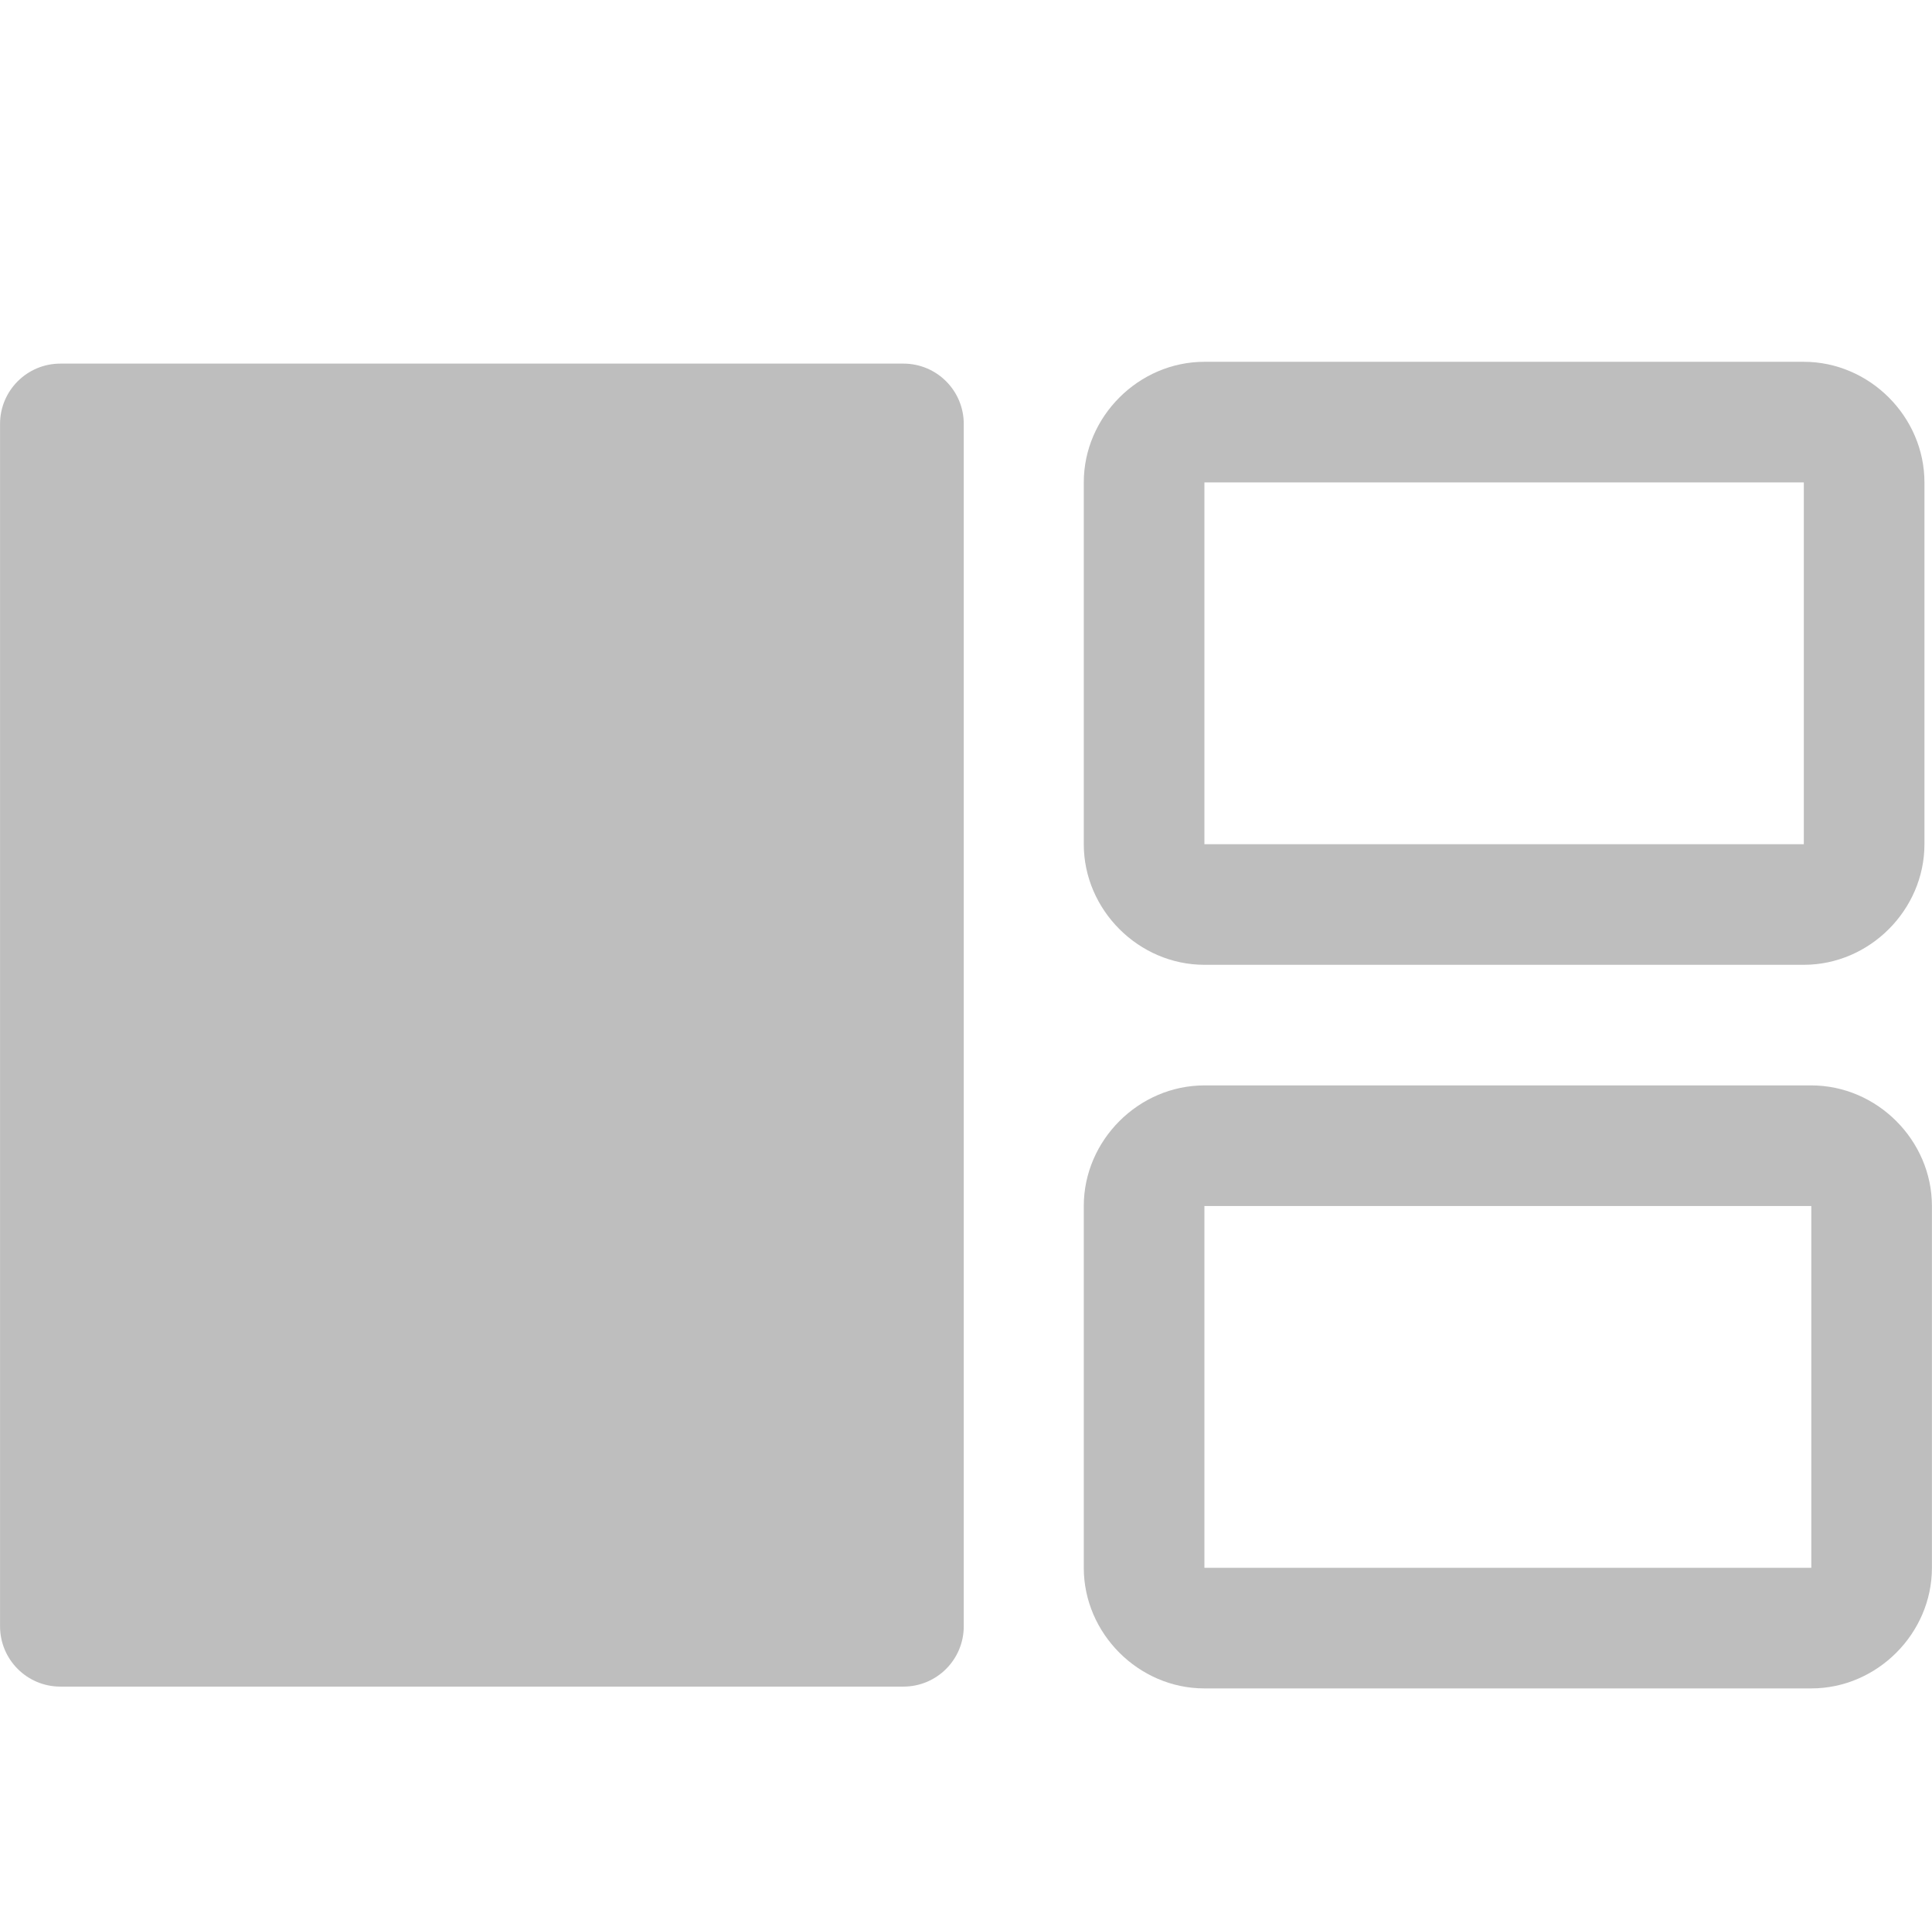
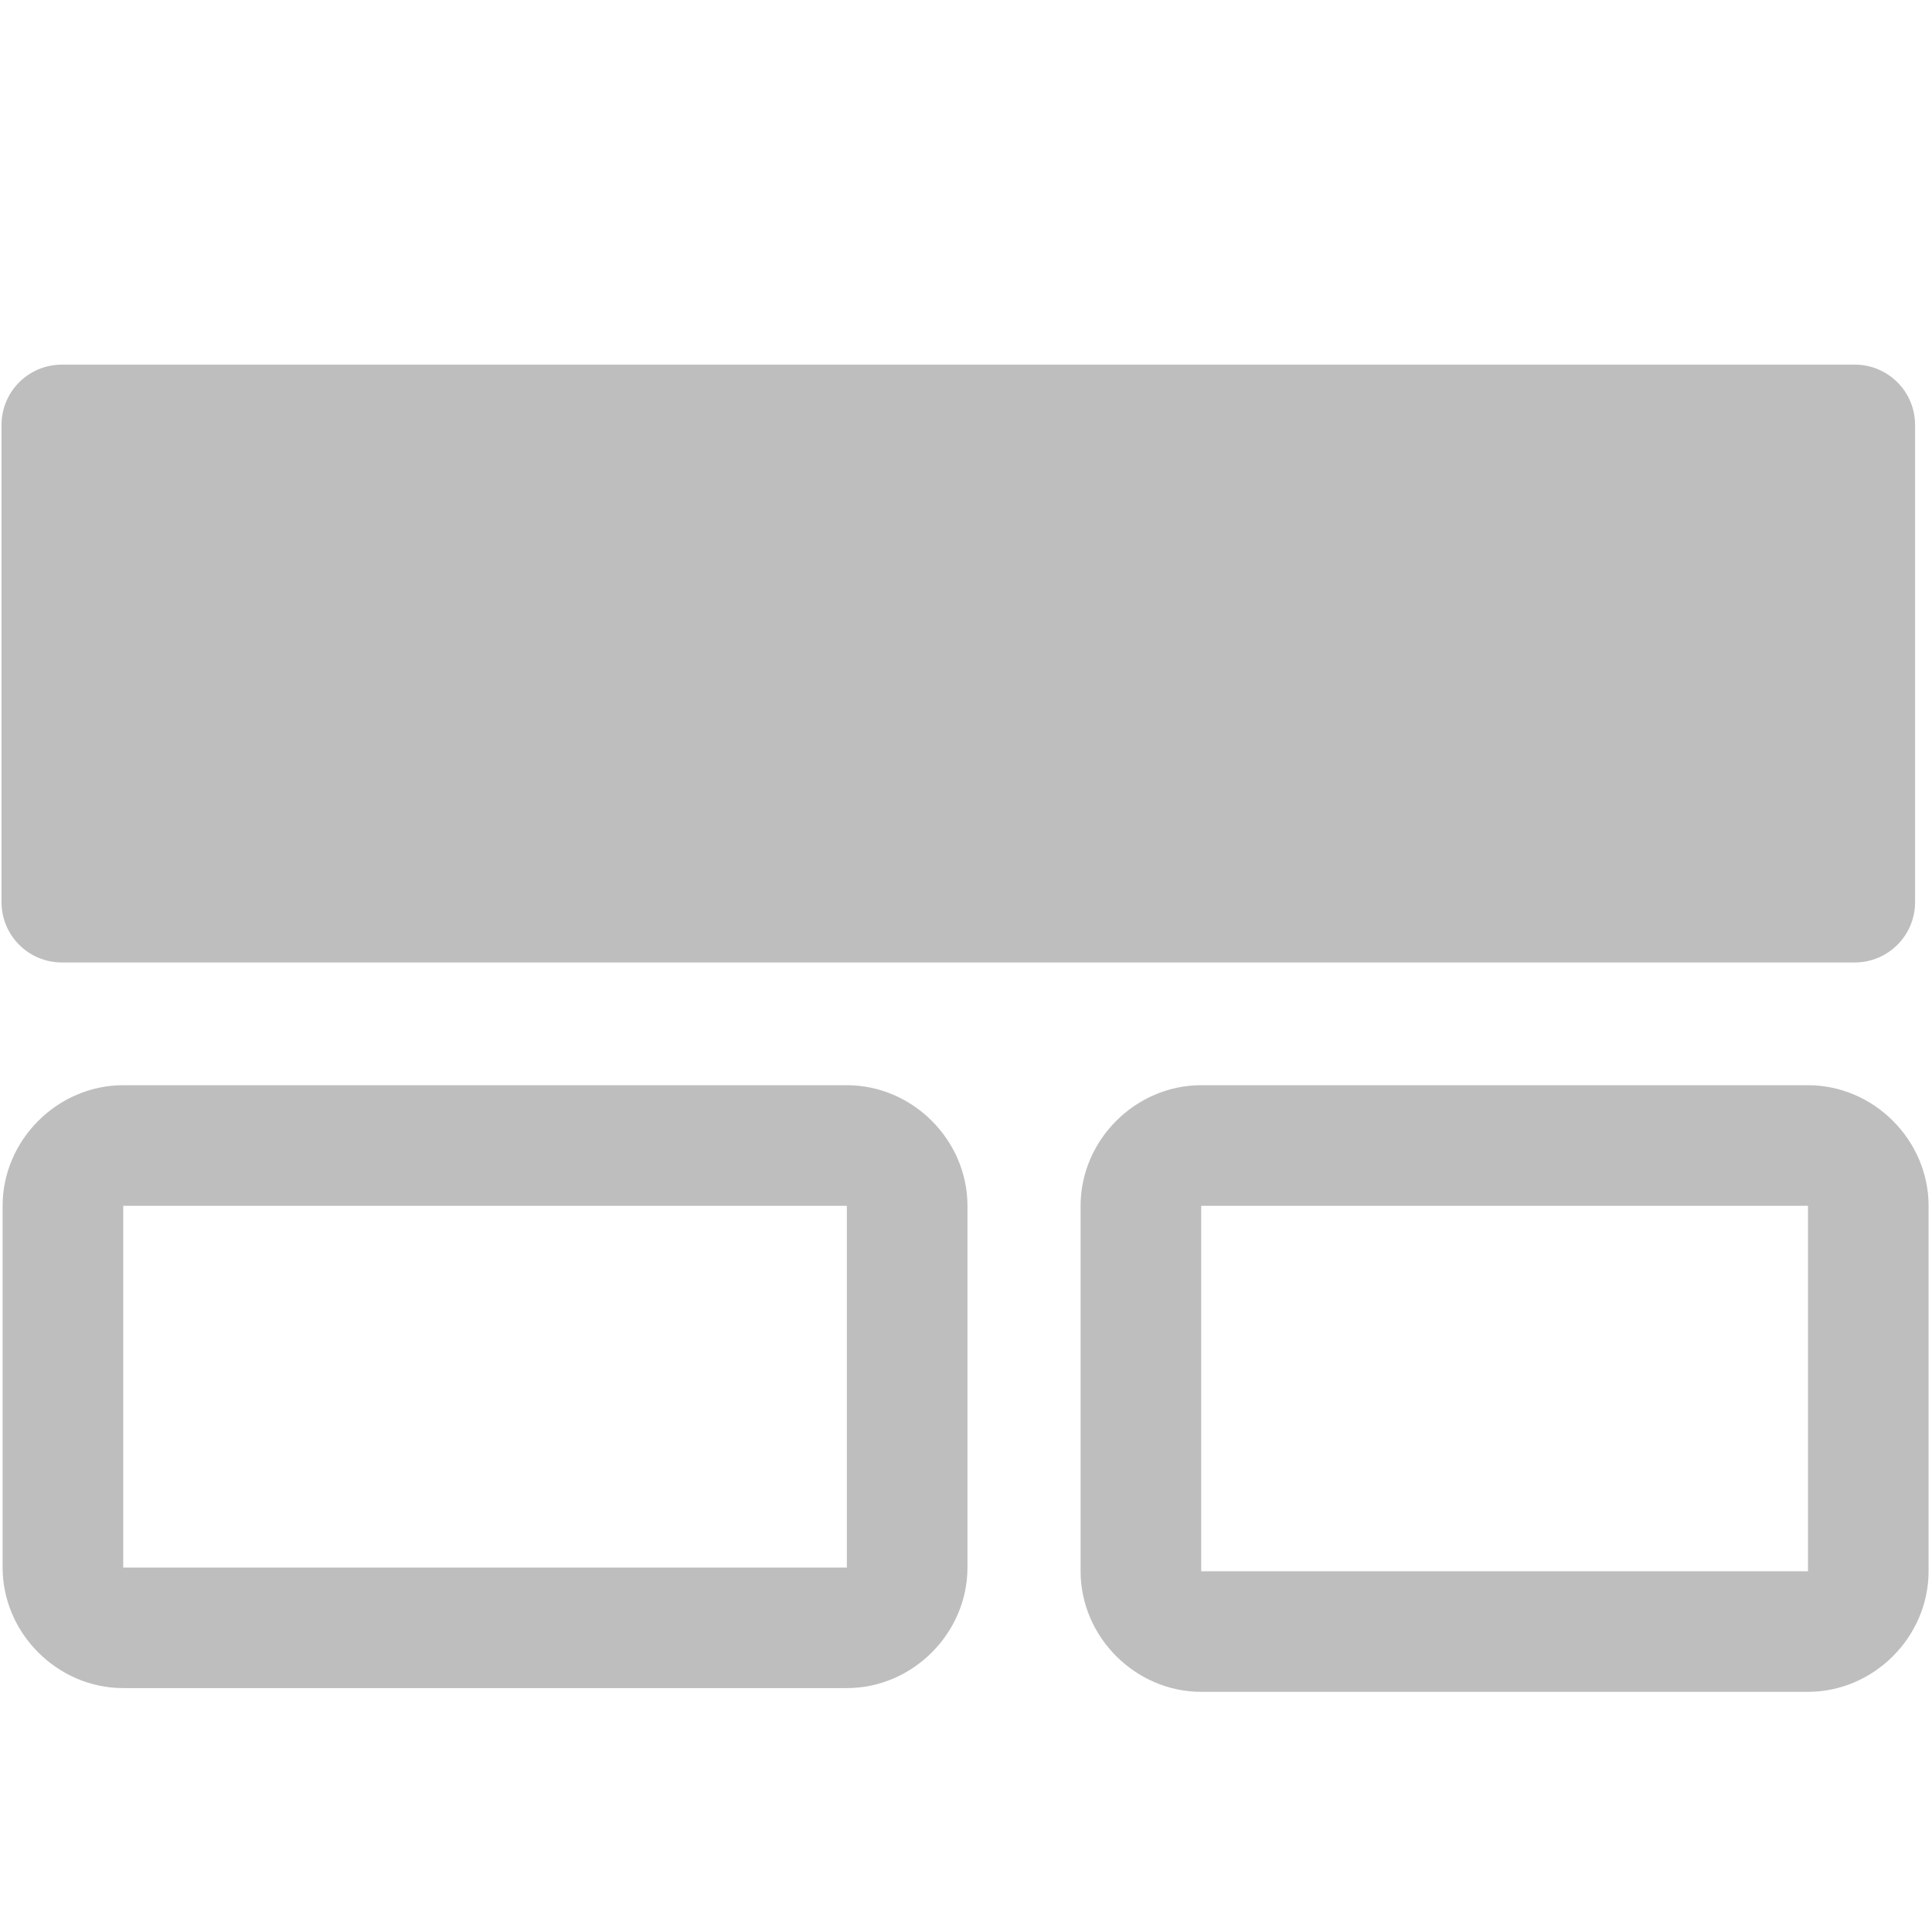
- <svg xmlns="http://www.w3.org/2000/svg" height="16" id="svg7384" version="1.1" width="16.016">
+ <svg xmlns="http://www.w3.org/2000/svg" height="16" id="svg7384" version="1.1" width="16.019">
  <defs id="defs7386" />
-   <g id="layer9" style="display:inline" transform="translate(-279.0158,-301)" />
-   <g id="layer16" transform="translate(-38.01562,-84)">
-     <g id="g4111-2-8" style="stroke:#bebebe;stroke-opacity:1;display:inline" transform="translate(-202.982,-193)">
+   <g id="layer9" style="display:inline" transform="translate(-259.0095,-301)" />
+   <g id="layer16" transform="translate(-18.00935,-84)">
+     <g id="g4111-2-1" style="stroke:#bebebe;stroke-width:0.1;stroke-miterlimit:4;stroke-opacity:1;stroke-dasharray:none;display:inline" transform="translate(-222.9719,-193)">
      
    </g>
-     <rect height="10.97" id="rect3772" rx="0.5" ry="0.5" style="color:#000000;fill:#bebebe;fill-opacity:1;fill-rule:nonzero;stroke:none;stroke-width:2.4;marker:none;visibility:visible;display:inline;overflow:visible;enable-background:accumulate" width="7.989" x="38.016" y="87.015" />
-     <path d="m 48,87 c -0.545,0 -1,0.455 -1,1 l 0,3 c 0,0.545 0.455,1 1,1 l 4.969,0 c 0.545,0 1,-0.455 1,-1 l 0,-3 c 0,-0.545 -0.455,-1 -1,-1 L 48,87 z m 0,1 4.969,0 0,3 L 48,91 48,88 z" id="rect3774" style="font-size:medium;font-style:normal;font-variant:normal;font-weight:normal;font-stretch:normal;text-indent:0;text-align:start;text-decoration:none;line-height:normal;letter-spacing:normal;word-spacing:normal;text-transform:none;direction:ltr;block-progression:tb;writing-mode:lr-tb;text-anchor:start;baseline-shift:baseline;color:#000000;fill:#bebebe;fill-opacity:1;fill-rule:nonzero;stroke:none;stroke-width:1;marker:none;visibility:visible;display:inline;overflow:visible;enable-background:accumulate;font-family:Sans;-inkscape-font-specification:Sans" />
-     <path d="m 48,93 c -0.545,0 -1,0.455 -1,1 l 0,3 c 0,0.545 0.455,1 1,1 l 5.031,0 c 0.545,0 1,-0.455 1,-1 l 0,-3 c 0,-0.545 -0.455,-1 -1,-1 L 48,93 z m 0,1 5.031,0 0,3 L 48,97 48,94 z" id="rect3776" style="font-size:medium;font-style:normal;font-variant:normal;font-weight:normal;font-stretch:normal;text-indent:0;text-align:start;text-decoration:none;line-height:normal;letter-spacing:normal;word-spacing:normal;text-transform:none;direction:ltr;block-progression:tb;writing-mode:lr-tb;text-anchor:start;baseline-shift:baseline;color:#000000;fill:#bebebe;fill-opacity:1;fill-rule:nonzero;stroke:none;stroke-width:1;marker:none;visibility:visible;display:inline;overflow:visible;enable-background:accumulate;font-family:Sans;-inkscape-font-specification:Sans" />
+     <rect height="4.958" id="rect3782" rx="0.5" ry="0.5" style="color:#000000;fill:#bebebe;fill-opacity:1;fill-rule:nonzero;stroke:none;stroke-width:2.4;marker:none;visibility:visible;display:inline;overflow:visible;enable-background:accumulate" width="15.866" x="18.022" y="87.024" />
+     <path d="m 19.031,93 c -0.545,0 -1,0.455 -1,1 l 0,3 c 0,0.545 0.455,1 1,1 l 6,0 c 0.545,0 1,-0.455 1,-1 l 0,-3 c 0,-0.545 -0.455,-1 -1,-1 l -6,0 z m 0,1 6,0 0,3 -6,0 0,-3 z" id="rect3784" style="font-size:medium;font-style:normal;font-variant:normal;font-weight:normal;font-stretch:normal;text-indent:0;text-align:start;text-decoration:none;line-height:normal;letter-spacing:normal;word-spacing:normal;text-transform:none;direction:ltr;block-progression:tb;writing-mode:lr-tb;text-anchor:start;baseline-shift:baseline;color:#000000;fill:#bebebe;fill-opacity:1;fill-rule:nonzero;stroke:none;stroke-width:1;marker:none;visibility:visible;display:inline;overflow:visible;enable-background:accumulate;font-family:Sans;-inkscape-font-specification:Sans" />
+     <path d="m 27.969,93 c -0.545,0 -1,0.455 -1,1 l 0,3.031 c 0,0.545 0.455,1 1,1 l 5.031,0 c 0.545,0 1,-0.455 1,-1 L 34,94 c 0,-0.545 -0.455,-1 -1,-1 l -5.031,0 z m 0,1 5.031,0 0,3.031 -5.031,0 0,-3.031 z" id="rect3786" style="font-size:medium;font-style:normal;font-variant:normal;font-weight:normal;font-stretch:normal;text-indent:0;text-align:start;text-decoration:none;line-height:normal;letter-spacing:normal;word-spacing:normal;text-transform:none;direction:ltr;block-progression:tb;writing-mode:lr-tb;text-anchor:start;baseline-shift:baseline;color:#000000;fill:#bebebe;fill-opacity:1;fill-rule:nonzero;stroke:none;stroke-width:1;marker:none;visibility:visible;display:inline;overflow:visible;enable-background:accumulate;font-family:Sans;-inkscape-font-specification:Sans" />
  </g>
-   <g id="layer10" transform="translate(-279.0158,-301)" />
-   <g id="layer11" transform="translate(-279.0158,-301)" />
-   <g id="layer12" transform="translate(-279.0158,-301)" />
-   <g id="layer13" transform="translate(-279.0158,-301)" />
-   <g id="layer14" transform="translate(-279.0158,-301)" />
-   <g id="layer15" style="display:inline" transform="translate(-279.0158,-301)" />
-   <g id="g4953" style="display:inline" transform="translate(-279.0158,-301)" />
+   <g id="layer10" transform="translate(-259.0095,-301)" />
+   <g id="layer11" transform="translate(-259.0095,-301)" />
+   <g id="layer12" transform="translate(-259.0095,-301)" />
+   <g id="layer13" transform="translate(-259.0095,-301)" />
+   <g id="layer14" transform="translate(-259.0095,-301)" />
+   <g id="layer15" style="display:inline" transform="translate(-259.0095,-301)" />
+   <g id="g4953" style="display:inline" transform="translate(-259.0095,-301)" />
</svg>
